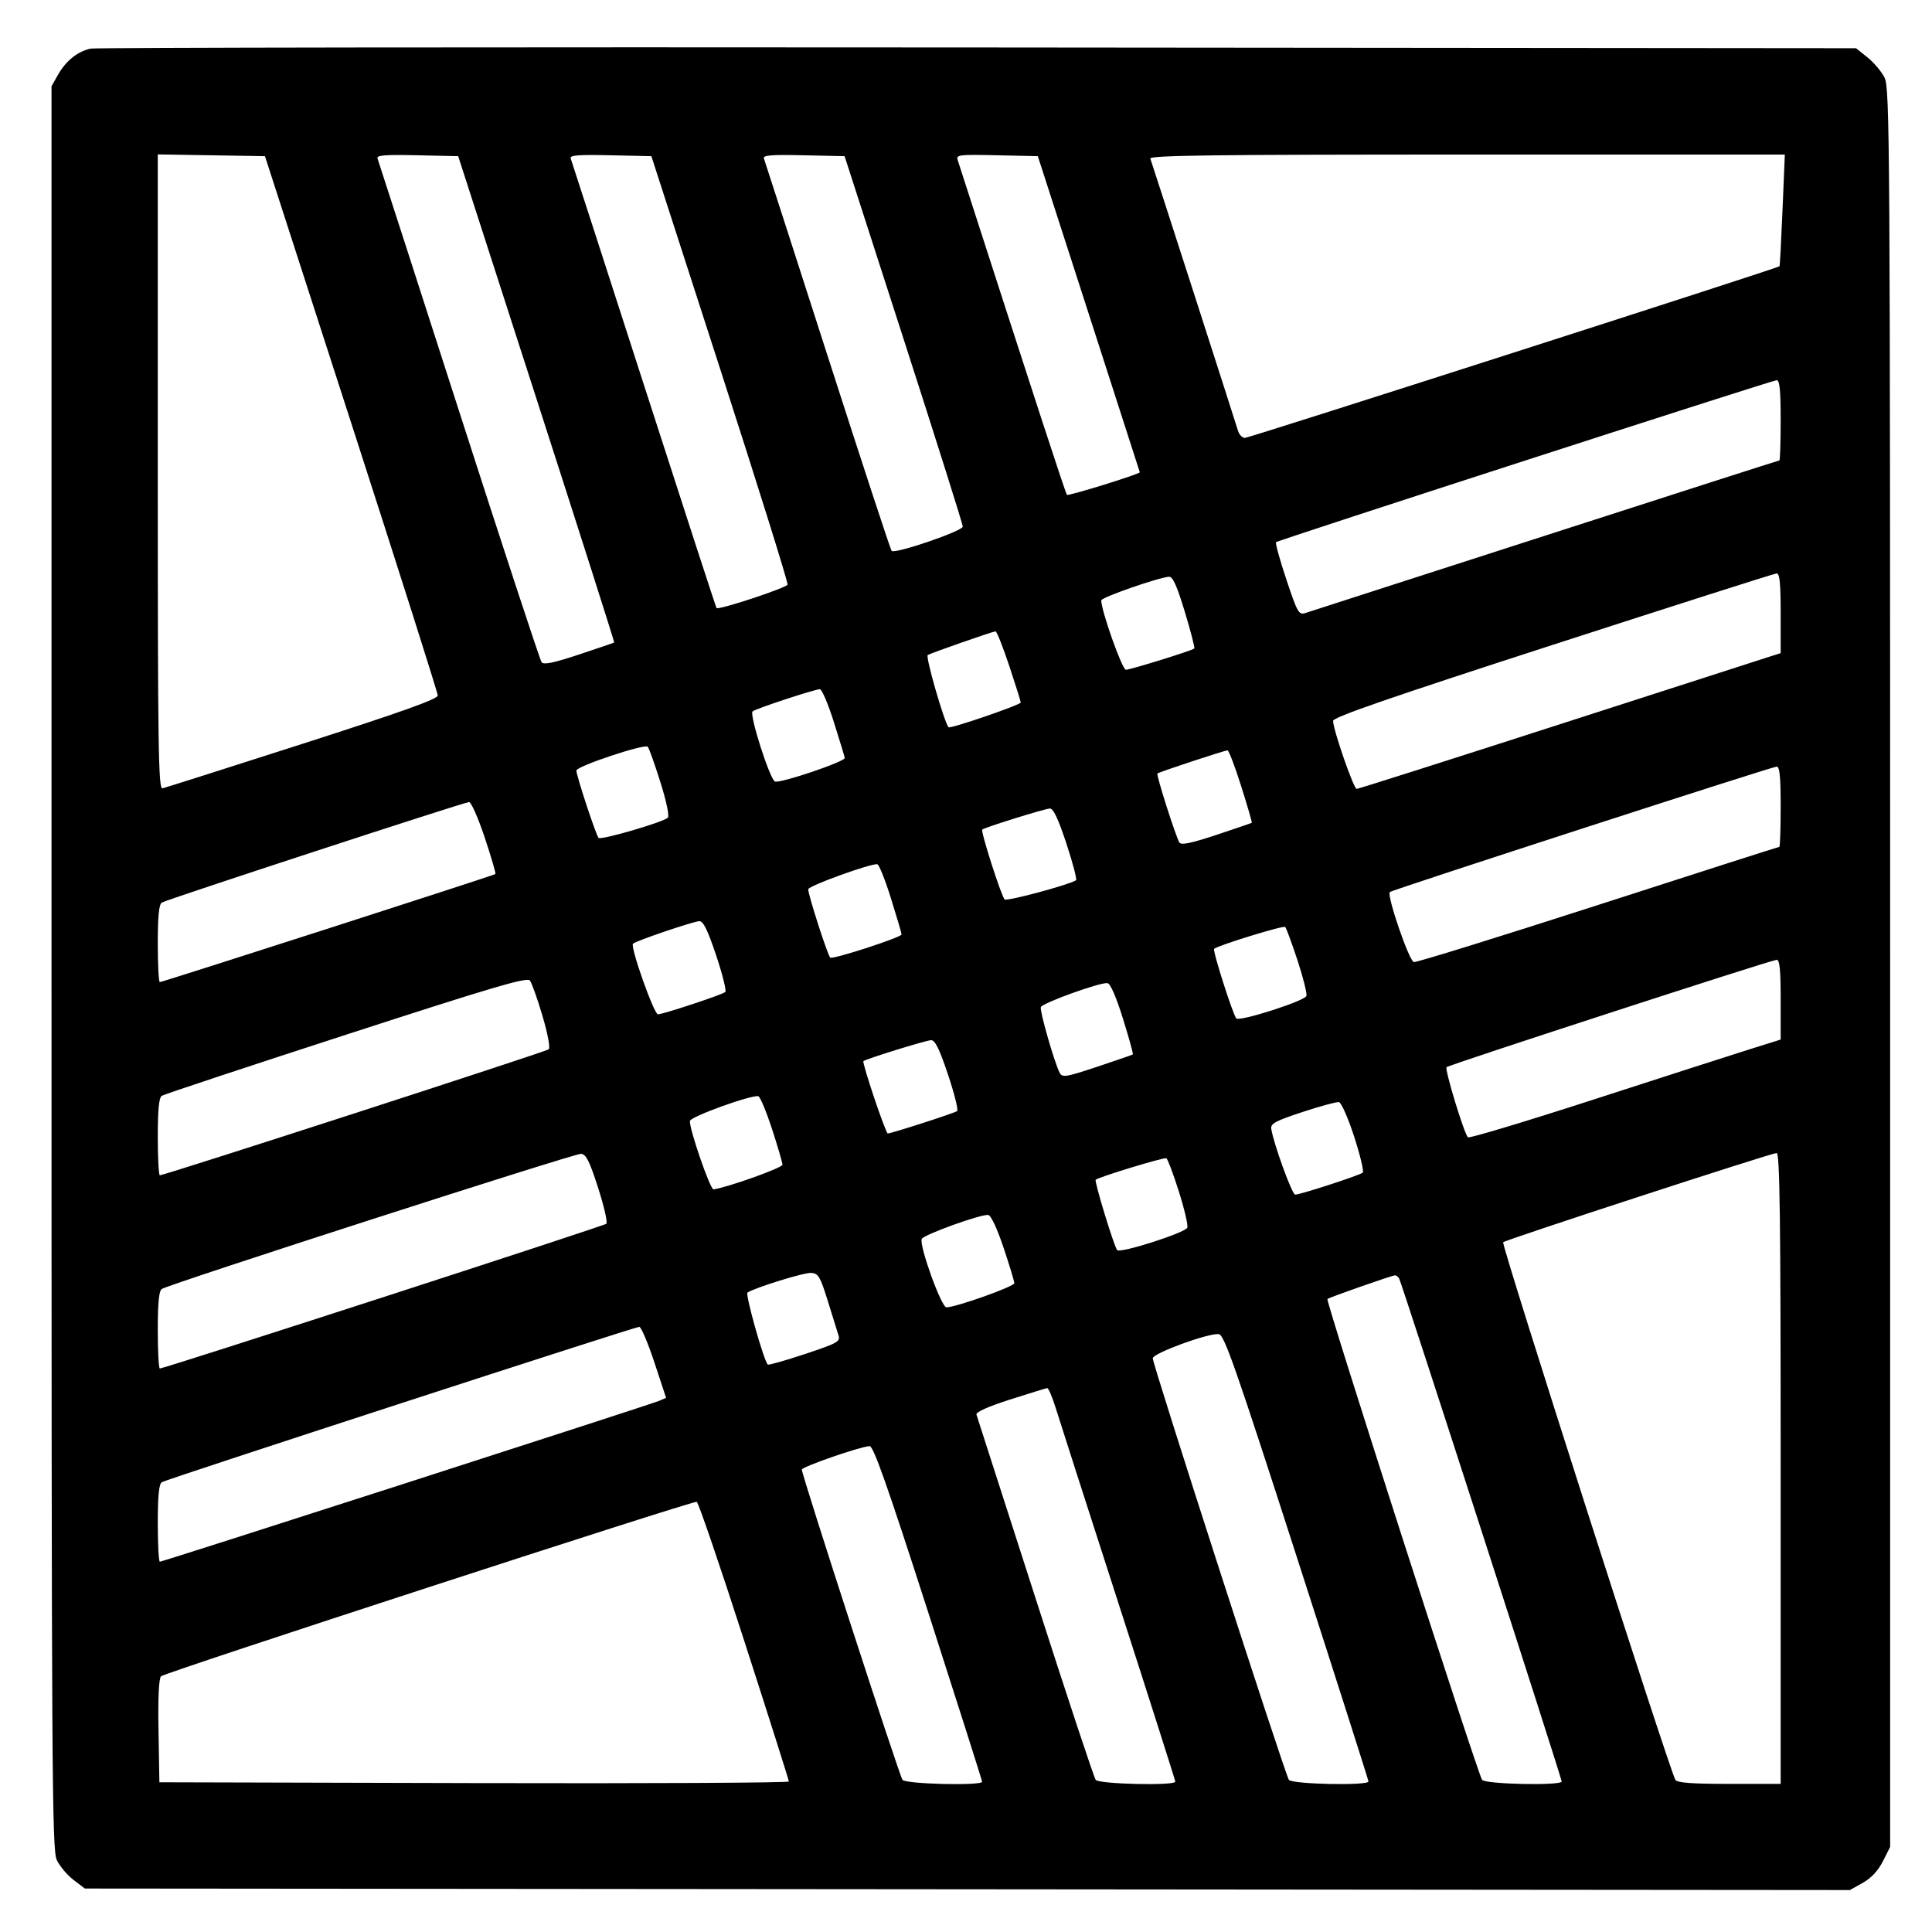
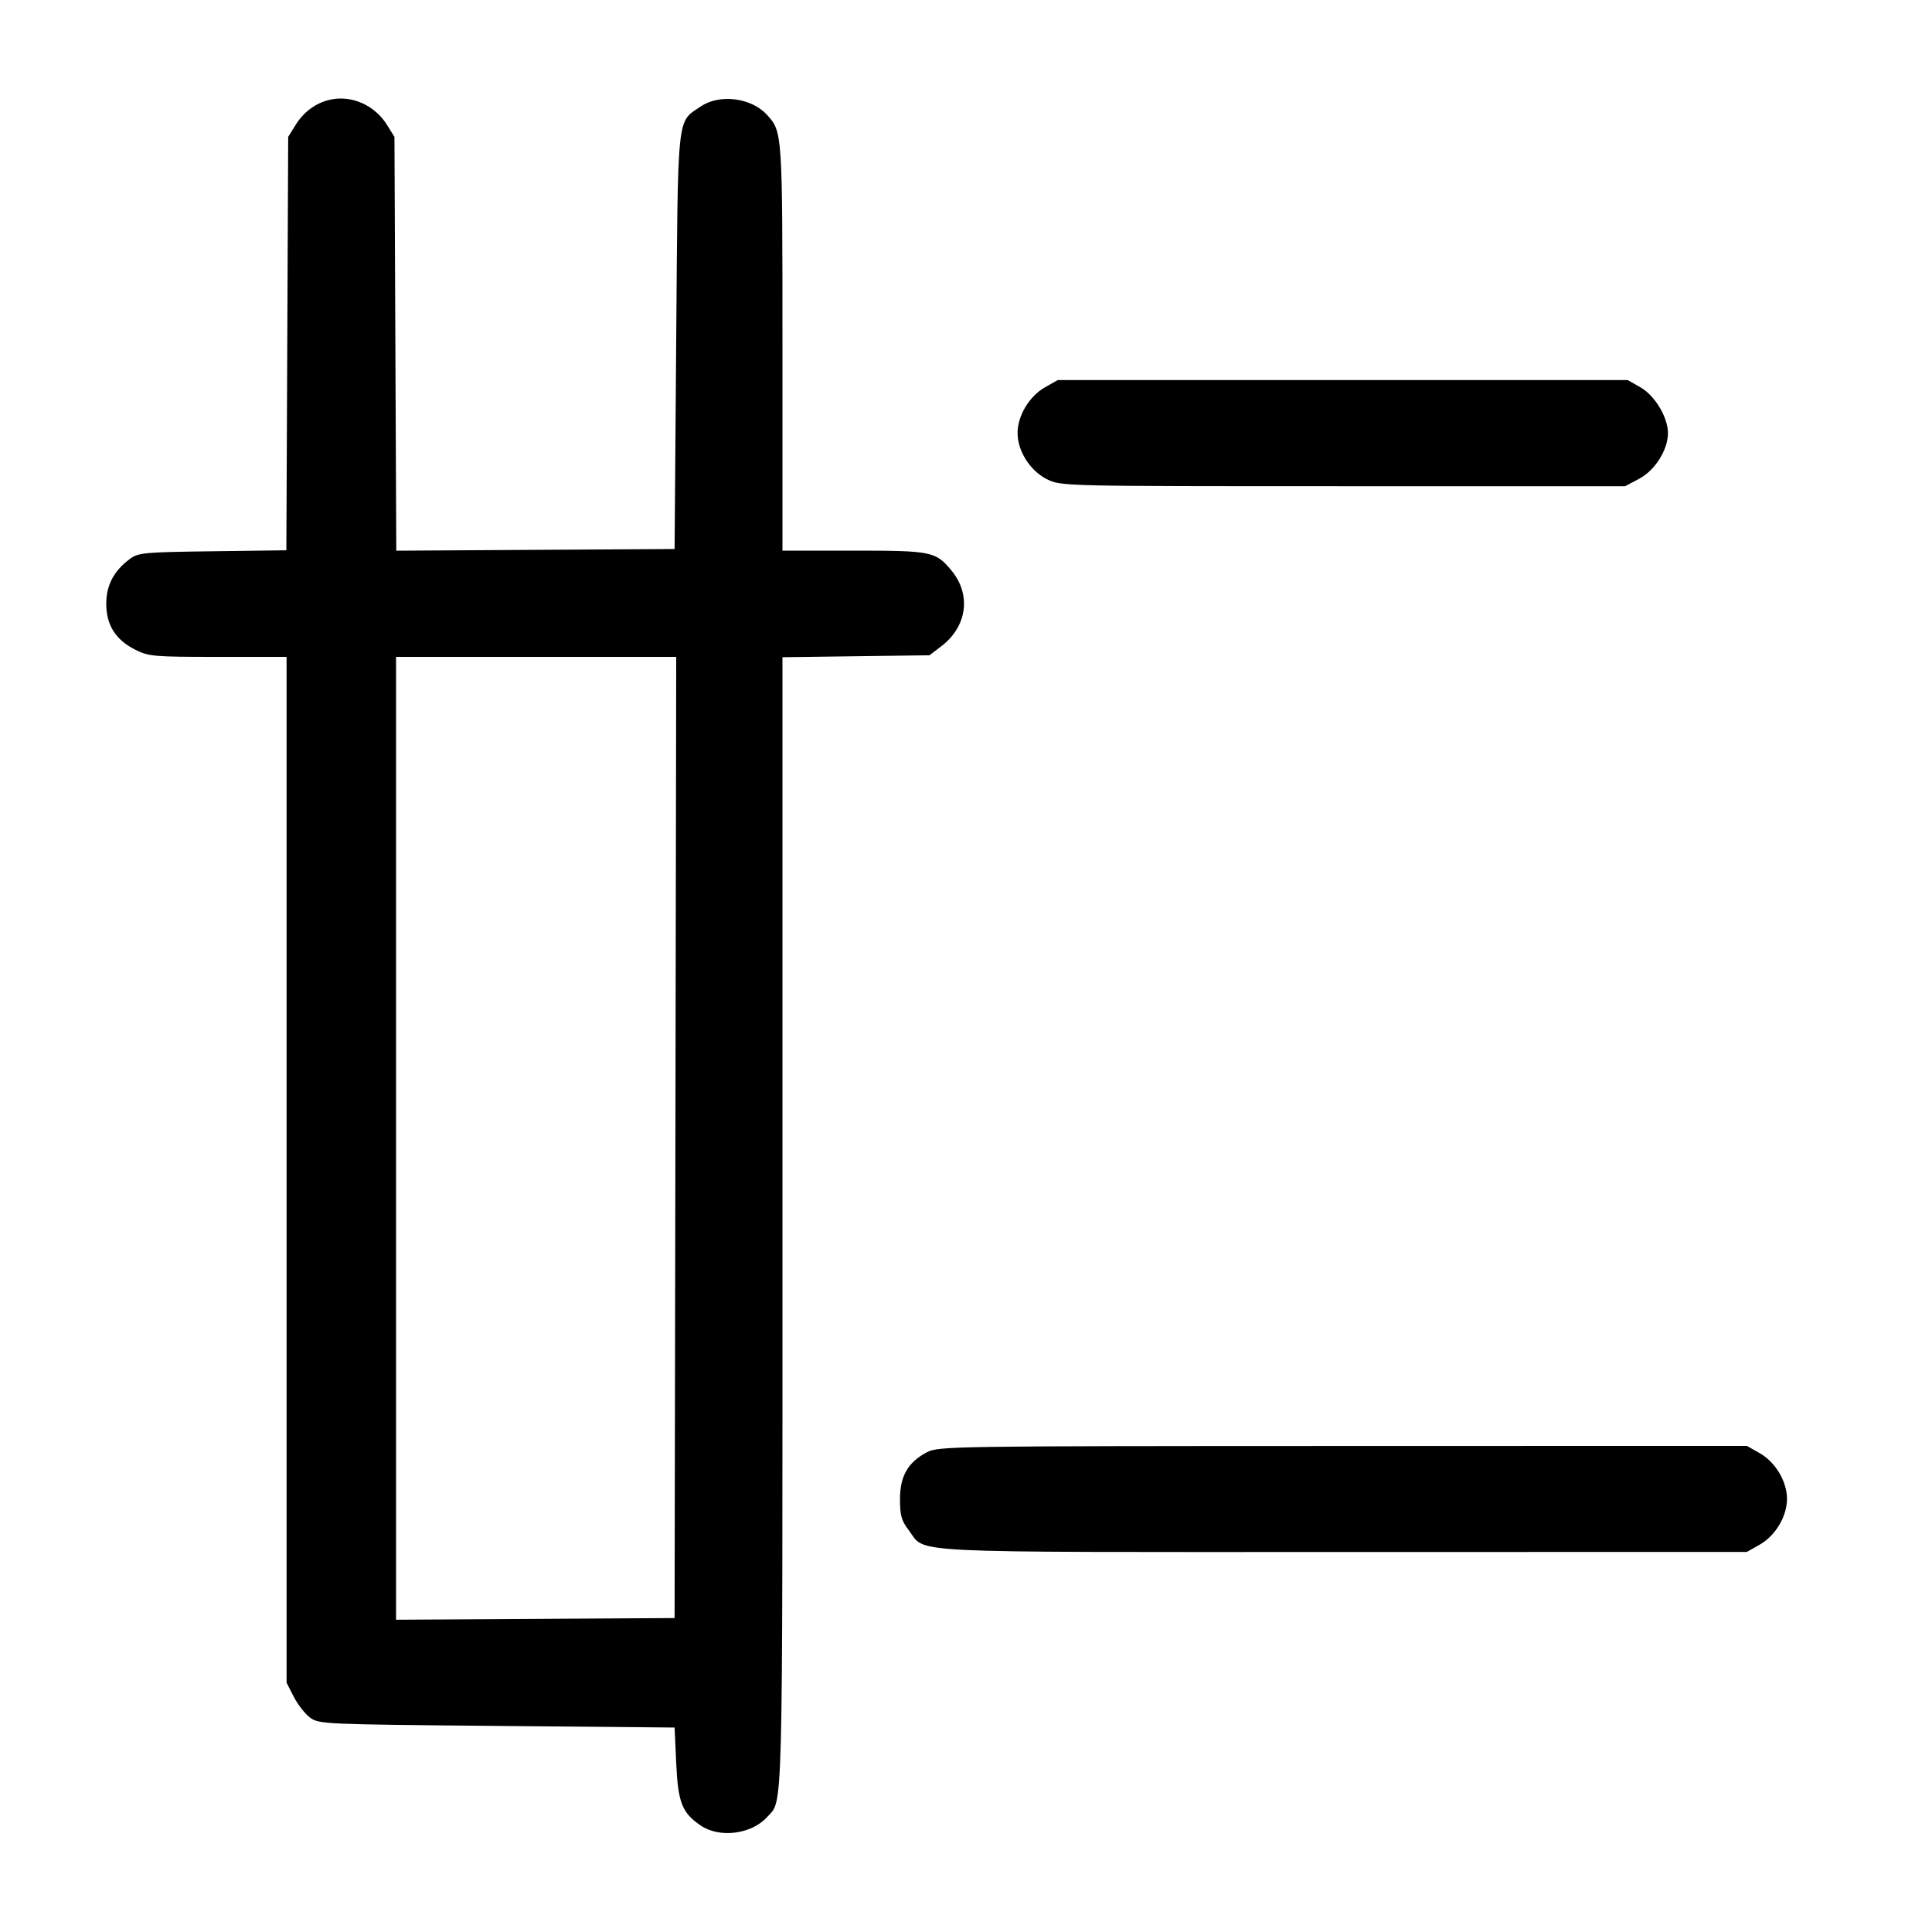
<svg xmlns="http://www.w3.org/2000/svg" width="1000" height="1000" viewBox="0 0 1000 1000" version="1.1" id="svg5">
-   <path d="M46.989 25.157 C 40.310 26.523,34.197 31.379,30.113 38.560 L 26.667 44.621 26.667 500.808 C 26.667 920.246,26.887 957.460,29.401 962.759 C 30.905 965.928,34.784 970.542,38.021 973.011 L 43.907 977.500 500.704 977.894 L 957.500 978.289 964.167 974.554 C 968.556 972.095,972.114 968.282,974.583 963.390 L 978.333 955.960 978.331 500.897 C 978.328 70.950,978.167 45.518,975.414 40.119 C 973.811 36.975,969.839 32.279,966.586 29.682 L 960.671 24.961 506.250 24.564 C 256.318 24.345,49.651 24.612,46.989 25.157 M181.859 219.167 C 206.453 295.250,226.582 358.625,226.591 360.000 C 226.602 361.829,207.802 368.541,156.574 385.000 C 118.056 397.375,85.445 407.742,84.104 408.039 C 81.978 408.509,81.667 387.576,81.667 244.249 L 81.667 79.919 109.405 80.376 L 137.143 80.833 181.859 219.167 M277.728 206.547 C 300.040 275.689,318.117 332.396,317.898 332.562 C 317.679 332.729,309.474 335.529,299.665 338.784 C 286.534 343.142,281.434 344.193,280.330 342.769 C 279.506 341.704,260.241 283.083,237.518 212.500 C 214.796 141.917,195.845 83.206,195.404 82.032 C 194.774 80.352,199.134 79.997,215.882 80.365 L 237.161 80.833 277.728 206.547 M372.709 190.833 C 392.266 251.333,407.986 301.628,407.641 302.599 C 407.037 304.302,371.955 315.880,370.879 314.732 C 370.587 314.421,353.665 262.417,333.274 199.167 C 312.883 135.917,295.840 83.206,295.401 82.032 C 294.774 80.352,299.134 79.997,315.878 80.365 L 337.151 80.833 372.709 190.833 M467.747 175.617 C 484.569 227.748,498.333 271.371,498.333 272.557 C 498.333 274.863,463.239 286.863,461.505 285.150 C 460.958 284.609,446.041 239.167,428.356 184.167 C 410.671 129.167,395.842 83.206,395.403 82.032 C 394.774 80.352,399.134 79.997,415.882 80.365 L 437.160 80.833 467.747 175.617 M563.548 162.500 C 578.054 207.417,589.940 244.292,589.961 244.446 C 590.086 245.344,552.968 256.857,552.252 256.141 C 551.550 255.439,536.468 209.227,495.701 82.866 C 494.811 80.110,496.254 79.932,515.959 80.366 L 537.175 80.833 563.548 162.500 M922.628 108.728 C 921.971 124.528,921.267 137.622,921.064 137.825 C 920.057 138.832,646.496 226.667,644.366 226.667 C 643.005 226.667,641.389 224.979,640.775 222.917 C 639.271 217.869,596.385 84.725,595.411 82.083 C 594.800 80.426,628.263 80.000,759.233 80.000 L 923.823 80.000 922.628 108.728 M921.667 217.500 C 921.667 228.958,921.365 238.333,920.996 238.333 C 920.627 238.333,866.065 255.850,799.746 277.258 C 733.427 298.667,677.550 316.695,675.575 317.321 C 672.260 318.370,671.510 317.035,665.819 299.957 C 662.428 289.782,660.020 281.092,660.466 280.645 C 661.518 279.593,916.839 196.977,919.583 196.800 C 921.146 196.700,921.667 201.873,921.667 217.500 M921.667 317.371 L 921.667 338.075 916.250 339.782 C 913.271 340.721,864.230 356.530,807.270 374.912 C 750.309 393.294,703.031 408.333,702.207 408.333 C 700.654 408.333,690.000 377.605,690.000 373.126 C 690.000 371.240,719.167 361.146,803.750 333.760 C 866.313 313.503,918.438 296.871,919.583 296.798 C 921.145 296.700,921.667 301.848,921.667 317.371 M613.267 316.695 C 616.328 326.795,618.532 335.336,618.166 335.676 C 617.006 336.754,585.059 346.667,582.745 346.667 C 580.850 346.667,570.000 316.095,570.000 310.757 C 570.000 309.224,599.561 298.919,605.101 298.520 C 607.010 298.383,609.185 303.223,613.267 316.695 M522.362 344.586 C 525.646 354.442,528.333 363.005,528.333 363.615 C 528.333 364.836,491.758 377.371,490.963 376.423 C 488.685 373.706,478.928 339.829,480.198 339.044 C 481.886 338.001,513.353 327.012,515.279 326.793 C 515.891 326.724,519.078 334.731,522.362 344.586 M431.609 373.750 C 434.573 383.146,437.111 391.490,437.249 392.292 C 437.573 394.174,403.892 405.571,401.133 404.512 C 398.505 403.504,387.752 369.885,389.526 368.223 C 390.966 366.874,421.385 356.841,424.360 356.734 C 425.384 356.697,428.646 364.354,431.609 373.750 M341.762 404.667 C 344.926 414.719,346.544 422.423,345.666 423.254 C 343.187 425.603,310.975 434.985,309.819 433.695 C 308.444 432.161,298.333 401.470,298.333 398.829 C 298.333 396.637,333.495 384.906,335.263 386.507 C 335.866 387.053,338.791 395.225,341.762 404.667 M642.441 406.944 C 645.683 417.180,648.147 425.699,647.917 425.876 C 647.688 426.053,639.446 428.871,629.603 432.138 C 616.606 436.452,611.370 437.543,610.480 436.123 C 608.601 433.126,598.375 401.069,599.075 400.370 C 599.806 399.638,633.631 388.469,635.358 388.389 C 636.013 388.358,639.200 396.708,642.441 406.944 M921.667 417.500 C 921.667 428.958,921.357 438.333,920.979 438.333 C 920.600 438.333,878.426 451.855,827.259 468.381 C 776.092 484.908,733.140 498.220,731.811 497.964 C 729.351 497.490,717.676 463.445,719.381 461.720 C 720.466 460.622,916.701 396.991,919.583 396.803 C 921.146 396.701,921.667 401.872,921.667 417.500 M250.868 433.438 C 254.247 443.579,256.747 452.116,256.423 452.408 C 255.655 453.100,84.100 508.333,82.719 508.333 C 82.140 508.333,81.667 499.378,81.667 488.432 C 81.667 474.391,82.277 468.133,83.741 467.182 C 86.082 465.660,239.760 415.381,242.779 415.149 C 243.849 415.067,247.489 423.297,250.868 433.438 M551.981 436.660 C 555.311 446.740,557.540 455.283,556.934 455.645 C 552.729 458.157,521.013 466.659,519.987 465.550 C 518.173 463.587,507.506 430.265,508.415 429.397 C 509.549 428.313,540.456 418.674,543.380 418.492 C 545.184 418.379,547.689 423.671,551.981 436.660 M461.204 465.129 C 464.190 474.683,466.641 483.025,466.650 483.666 C 466.671 485.142,431.316 496.647,429.744 495.675 C 428.539 494.930,418.333 463.286,418.333 460.295 C 418.333 458.543,451.264 446.637,454.136 447.351 C 455.037 447.575,458.217 455.575,461.204 465.129 M370.679 494.507 C 373.964 504.319,376.093 512.851,375.410 513.466 C 373.868 514.854,343.212 525.000,340.560 525.000 C 338.471 525.000,326.104 490.022,327.637 488.451 C 329.014 487.042,358.715 476.950,361.936 476.798 C 364.006 476.700,366.212 481.169,370.679 494.507 M671.616 497.140 C 674.566 506.109,676.619 514.387,676.178 515.536 C 675.172 518.157,641.546 528.917,639.911 527.141 C 638.163 525.241,627.523 491.905,628.415 491.119 C 630.468 489.309,664.308 478.891,665.209 479.792 C 665.783 480.365,668.666 488.171,671.616 497.140 M921.667 517.371 L 921.667 538.074 905.417 543.176 C 896.479 545.982,860.297 557.633,825.011 569.066 C 789.725 580.500,760.372 589.325,759.782 588.678 C 757.699 586.393,747.677 553.434,748.741 552.370 C 749.974 551.137,916.402 497.003,919.583 496.800 C 921.145 496.700,921.667 501.848,921.667 517.371 M280.784 525.812 C 283.528 535.105,284.880 542.373,284.006 543.136 C 282.605 544.359,85.118 608.333,82.744 608.333 C 82.152 608.333,81.667 599.378,81.667 588.432 C 81.667 574.360,82.276 568.135,83.746 567.182 C 84.890 566.440,127.828 552.203,179.163 535.543 C 255.640 510.724,272.821 505.663,274.278 507.527 C 275.256 508.778,278.183 517.006,280.784 525.812 M581.247 527.257 C 584.345 537.204,586.644 545.535,586.356 545.771 C 586.069 546.006,577.769 548.875,567.912 552.147 C 551.632 557.550,549.853 557.839,548.501 555.298 C 545.841 550.297,538.077 523.269,538.735 521.296 C 539.440 519.179,569.413 508.375,573.224 508.864 C 574.722 509.056,577.720 515.928,581.247 527.257 M490.679 556.174 C 493.964 565.986,496.093 574.494,495.410 575.082 C 494.247 576.081,461.429 586.667,459.495 586.667 C 458.411 586.667,446.083 550.009,446.911 549.247 C 448.143 548.112,479.296 538.464,481.936 538.400 C 483.990 538.351,486.248 542.941,490.679 556.174 M399.573 584.300 C 402.547 593.393,404.984 601.749,404.990 602.868 C 404.998 604.455,376.773 614.543,369.324 615.616 C 367.607 615.863,356.550 583.737,357.125 580.172 C 357.484 577.945,388.891 566.605,392.500 567.400 C 393.417 567.602,396.600 575.207,399.573 584.300 M700.908 588.299 C 704.021 597.905,706.028 606.293,705.367 606.938 C 704.006 608.268,673.103 618.333,670.382 618.333 C 668.775 618.333,659.222 592.055,658.004 584.286 C 657.579 581.577,660.120 580.208,674.167 575.577 C 683.333 572.555,691.827 570.252,693.041 570.458 C 694.255 570.664,697.795 578.693,700.908 588.299 M309.592 614.833 C 312.659 624.366,314.567 632.729,313.834 633.418 C 312.594 634.583,85.085 708.333,82.733 708.333 C 82.146 708.333,81.667 699.378,81.667 688.432 C 81.667 674.375,82.277 668.134,83.744 667.182 C 87.789 664.556,297.551 596.921,300.758 597.208 C 303.357 597.441,305.147 601.012,309.592 614.833 M921.667 760.000 L 921.667 923.333 895.098 923.333 C 875.674 923.333,868.167 922.773,867.182 921.250 C 864.307 916.809,776.936 644.100,778.031 642.988 C 779.305 641.694,916.219 597.022,919.583 596.802 C 921.237 596.695,921.667 630.372,921.667 760.000 M610.166 616.679 C 613.048 625.769,615.019 634.212,614.548 635.442 C 613.541 638.066,579.786 648.868,578.237 647.062 C 576.647 645.208,566.339 611.439,567.123 610.655 C 568.519 609.259,602.547 598.897,603.714 599.512 C 604.381 599.864,607.285 607.589,610.166 616.679 M519.435 645.769 C 522.496 654.901,525.000 663.179,525.000 664.165 C 525.000 665.915,494.771 676.667,489.852 676.667 C 487.252 676.667,475.816 645.051,477.063 641.310 C 477.769 639.194,507.727 628.370,511.518 628.862 C 512.917 629.043,516.125 635.895,519.435 645.769 M428.451 673.333 C 430.864 681.125,433.353 689.116,433.982 691.092 C 435.036 694.408,433.706 695.155,416.624 700.848 C 406.449 704.238,397.799 706.688,397.402 706.291 C 395.278 704.167,385.614 669.817,386.915 669.013 C 391.345 666.275,416.405 658.557,419.948 658.839 C 423.585 659.129,424.572 660.812,428.451 673.333 M724.163 661.661 C 725.370 663.614,808.302 920.243,808.321 922.083 C 808.344 924.346,768.908 923.549,767.127 921.250 C 764.920 918.401,686.097 673.348,687.073 672.371 C 687.863 671.582,719.858 660.360,721.985 660.126 C 722.618 660.057,723.599 660.748,724.163 661.661 M338.679 705.089 L 344.765 723.512 341.133 725.084 C 336.713 726.997,84.258 808.333,82.741 808.333 C 82.150 808.333,81.667 799.378,81.667 788.432 C 81.667 774.378,82.277 768.134,83.743 767.182 C 86.018 765.704,328.104 686.935,330.880 686.769 C 331.822 686.713,335.331 694.957,338.679 705.089 M671.199 805.833 C 691.607 869.083,708.312 921.396,708.319 922.083 C 708.345 924.347,668.908 923.549,667.132 921.250 C 665.231 918.789,596.667 706.470,596.667 703.045 C 596.667 700.471,625.174 690.020,630.796 690.533 C 633.640 690.792,639.174 706.585,671.199 805.833 M546.423 728.750 C 548.196 734.479,562.851 780.083,578.990 830.092 C 595.129 880.101,608.333 921.539,608.333 922.176 C 608.333 924.376,568.862 923.490,567.131 921.250 C 566.245 920.104,552.151 877.542,535.810 826.667 C 519.469 775.792,505.788 733.273,505.408 732.180 C 504.971 730.923,511.350 728.070,522.776 724.410 C 532.707 721.229,541.366 718.560,542.016 718.480 C 542.667 718.399,544.650 723.021,546.423 728.750 M480.504 834.721 C 495.810 882.234,508.333 921.609,508.333 922.221 C 508.333 924.391,468.840 923.460,467.132 921.250 C 465.497 919.134,414.976 763.427,415.029 760.670 C 415.058 759.206,444.928 748.838,450.087 748.502 C 452.068 748.373,459.202 768.597,480.504 834.721 M385.197 849.238 C 397.903 888.615,408.307 921.400,408.316 922.092 C 408.326 922.784,335.021 923.159,245.417 922.925 L 82.500 922.500 82.040 895.960 C 81.741 878.773,82.206 868.794,83.358 867.642 C 85.278 865.722,358.205 776.833,360.631 777.338 C 361.436 777.506,372.491 809.861,385.197 849.238 " stroke="none" fill-rule="evenodd" fill="#000000" />
+   <path d="M170.798 51.615 C 163.449 53.281,157.239 57.852,152.946 64.756 L 149.167 70.833 148.692 177.830 L 148.217 284.827 110.060 285.330 C 74.383 285.801,71.596 286.060,67.201 289.320 C 58.929 295.455,55.000 302.920,55.000 312.500 C 55.000 323.506,59.792 331.118,69.950 336.250 C 76.955 339.789,79.369 340.000,112.853 340.000 L 148.333 340.000 148.333 605.480 L 148.333 870.960 152.083 878.299 C 154.146 882.336,157.950 887.182,160.537 889.069 C 165.116 892.409,167.685 892.522,257.204 893.333 L 349.167 894.167 350.000 912.500 C 350.931 932.988,352.982 938.244,362.625 944.852 C 372.386 951.540,388.940 949.458,397.024 940.526 C 405.412 931.258,405.000 947.146,405.000 632.641 L 405.000 340.174 443.051 339.670 L 481.102 339.167 487.195 334.516 C 500.733 324.182,502.848 307.602,492.237 294.992 C 484.200 285.439,481.979 285.000,441.749 285.000 L 405.000 285.000 405.000 179.946 C 405.000 68.132,405.011 68.300,397.024 59.474 C 388.940 50.542,372.386 48.460,362.625 55.148 C 350.216 63.651,350.929 56.782,350.000 176.667 L 349.167 284.167 277.141 284.601 L 205.116 285.035 204.641 177.934 L 204.167 70.833 200.333 64.667 C 193.956 54.412,181.920 49.093,170.798 51.615 M540.867 200.478 C 532.805 205.044,526.731 215.133,526.694 224.020 C 526.654 233.516,533.292 243.876,542.169 248.173 C 549.327 251.638,550.564 251.667,695.264 251.667 L 841.142 251.667 848.400 247.829 C 856.630 243.476,863.333 232.856,863.333 224.167 C 863.333 215.987,856.540 204.711,849.042 200.444 L 842.500 196.722 695.000 196.722 L 547.500 196.722 540.867 200.478 M349.589 588.750 L 349.167 837.500 277.083 837.934 L 205.000 838.369 205.000 589.184 L 205.000 340.000 277.505 340.000 L 350.011 340.000 349.589 588.750 M479.717 751.711 C 469.934 756.879,465.833 764.042,465.833 775.963 C 465.833 784.394,466.586 787.080,470.323 791.979 C 479.637 804.190,462.679 803.336,695.252 803.306 L 904.167 803.278 910.799 799.522 C 918.951 794.905,924.945 784.867,924.945 775.833 C 924.945 766.799,918.951 756.762,910.799 752.145 L 904.167 748.388 695.000 748.434 C 491.311 748.479,485.673 748.565,479.717 751.711 " stroke="none" fill-rule="evenodd" fill="#000000" />
</svg>
